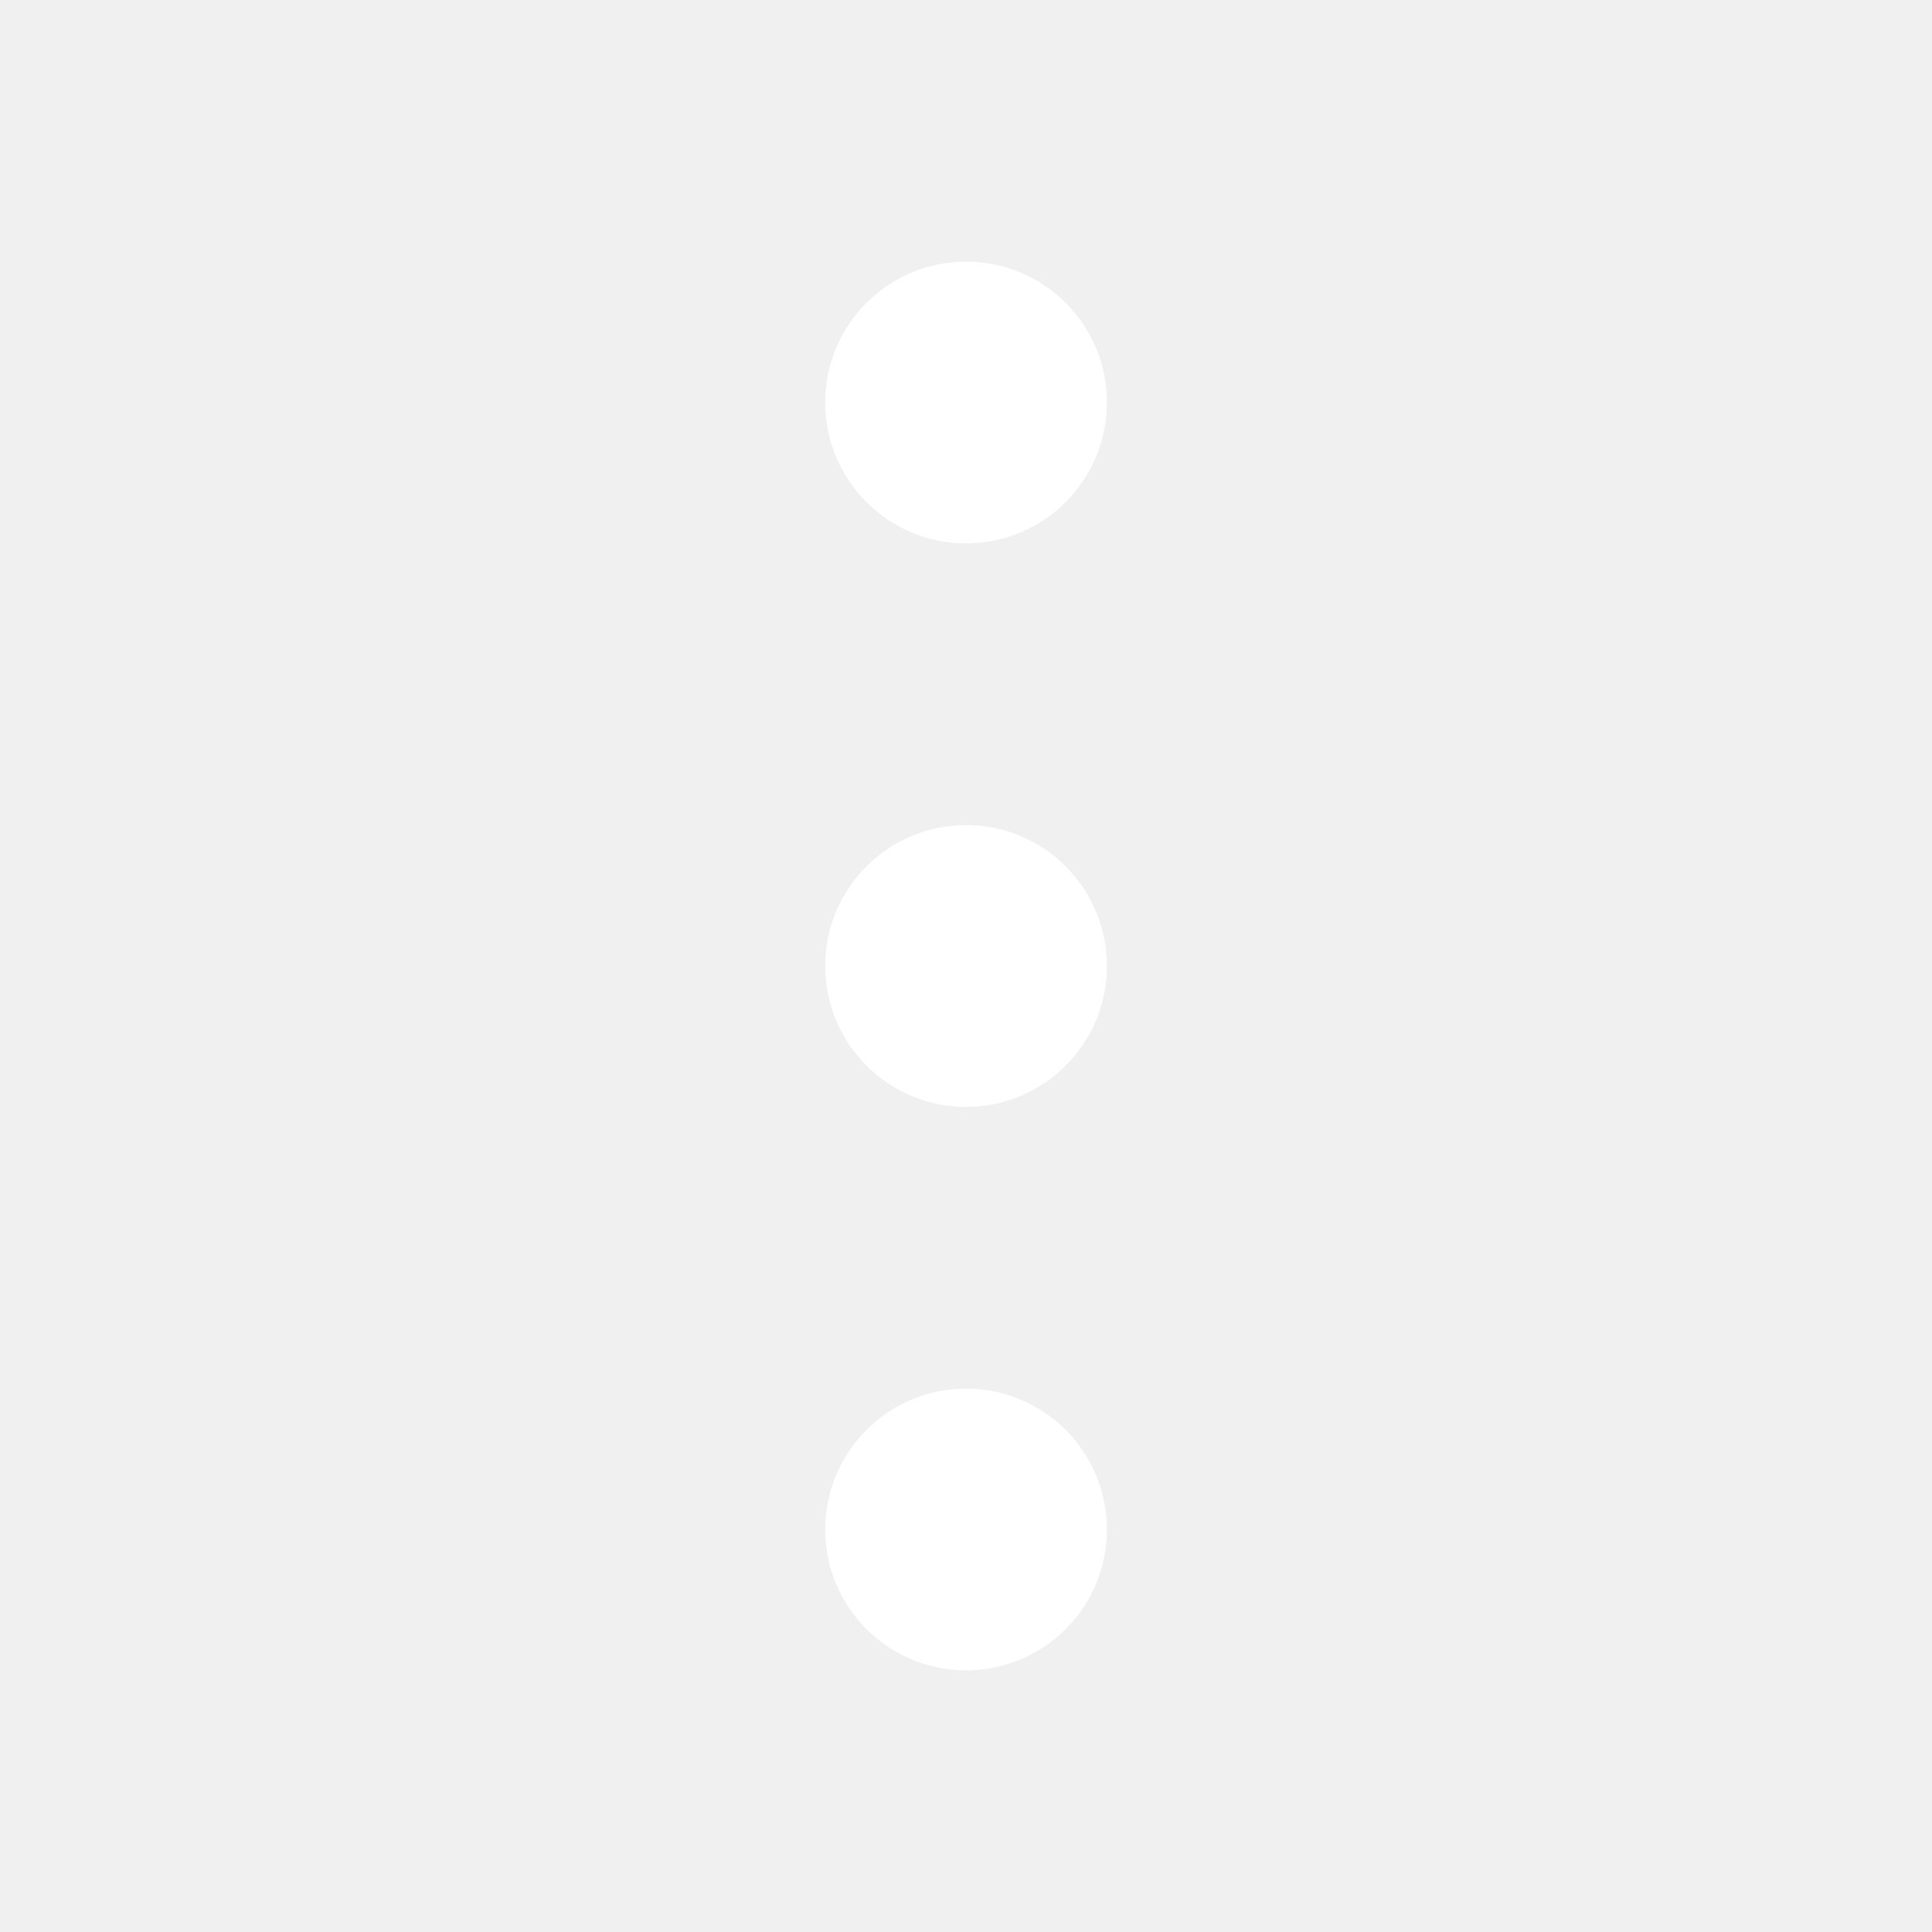
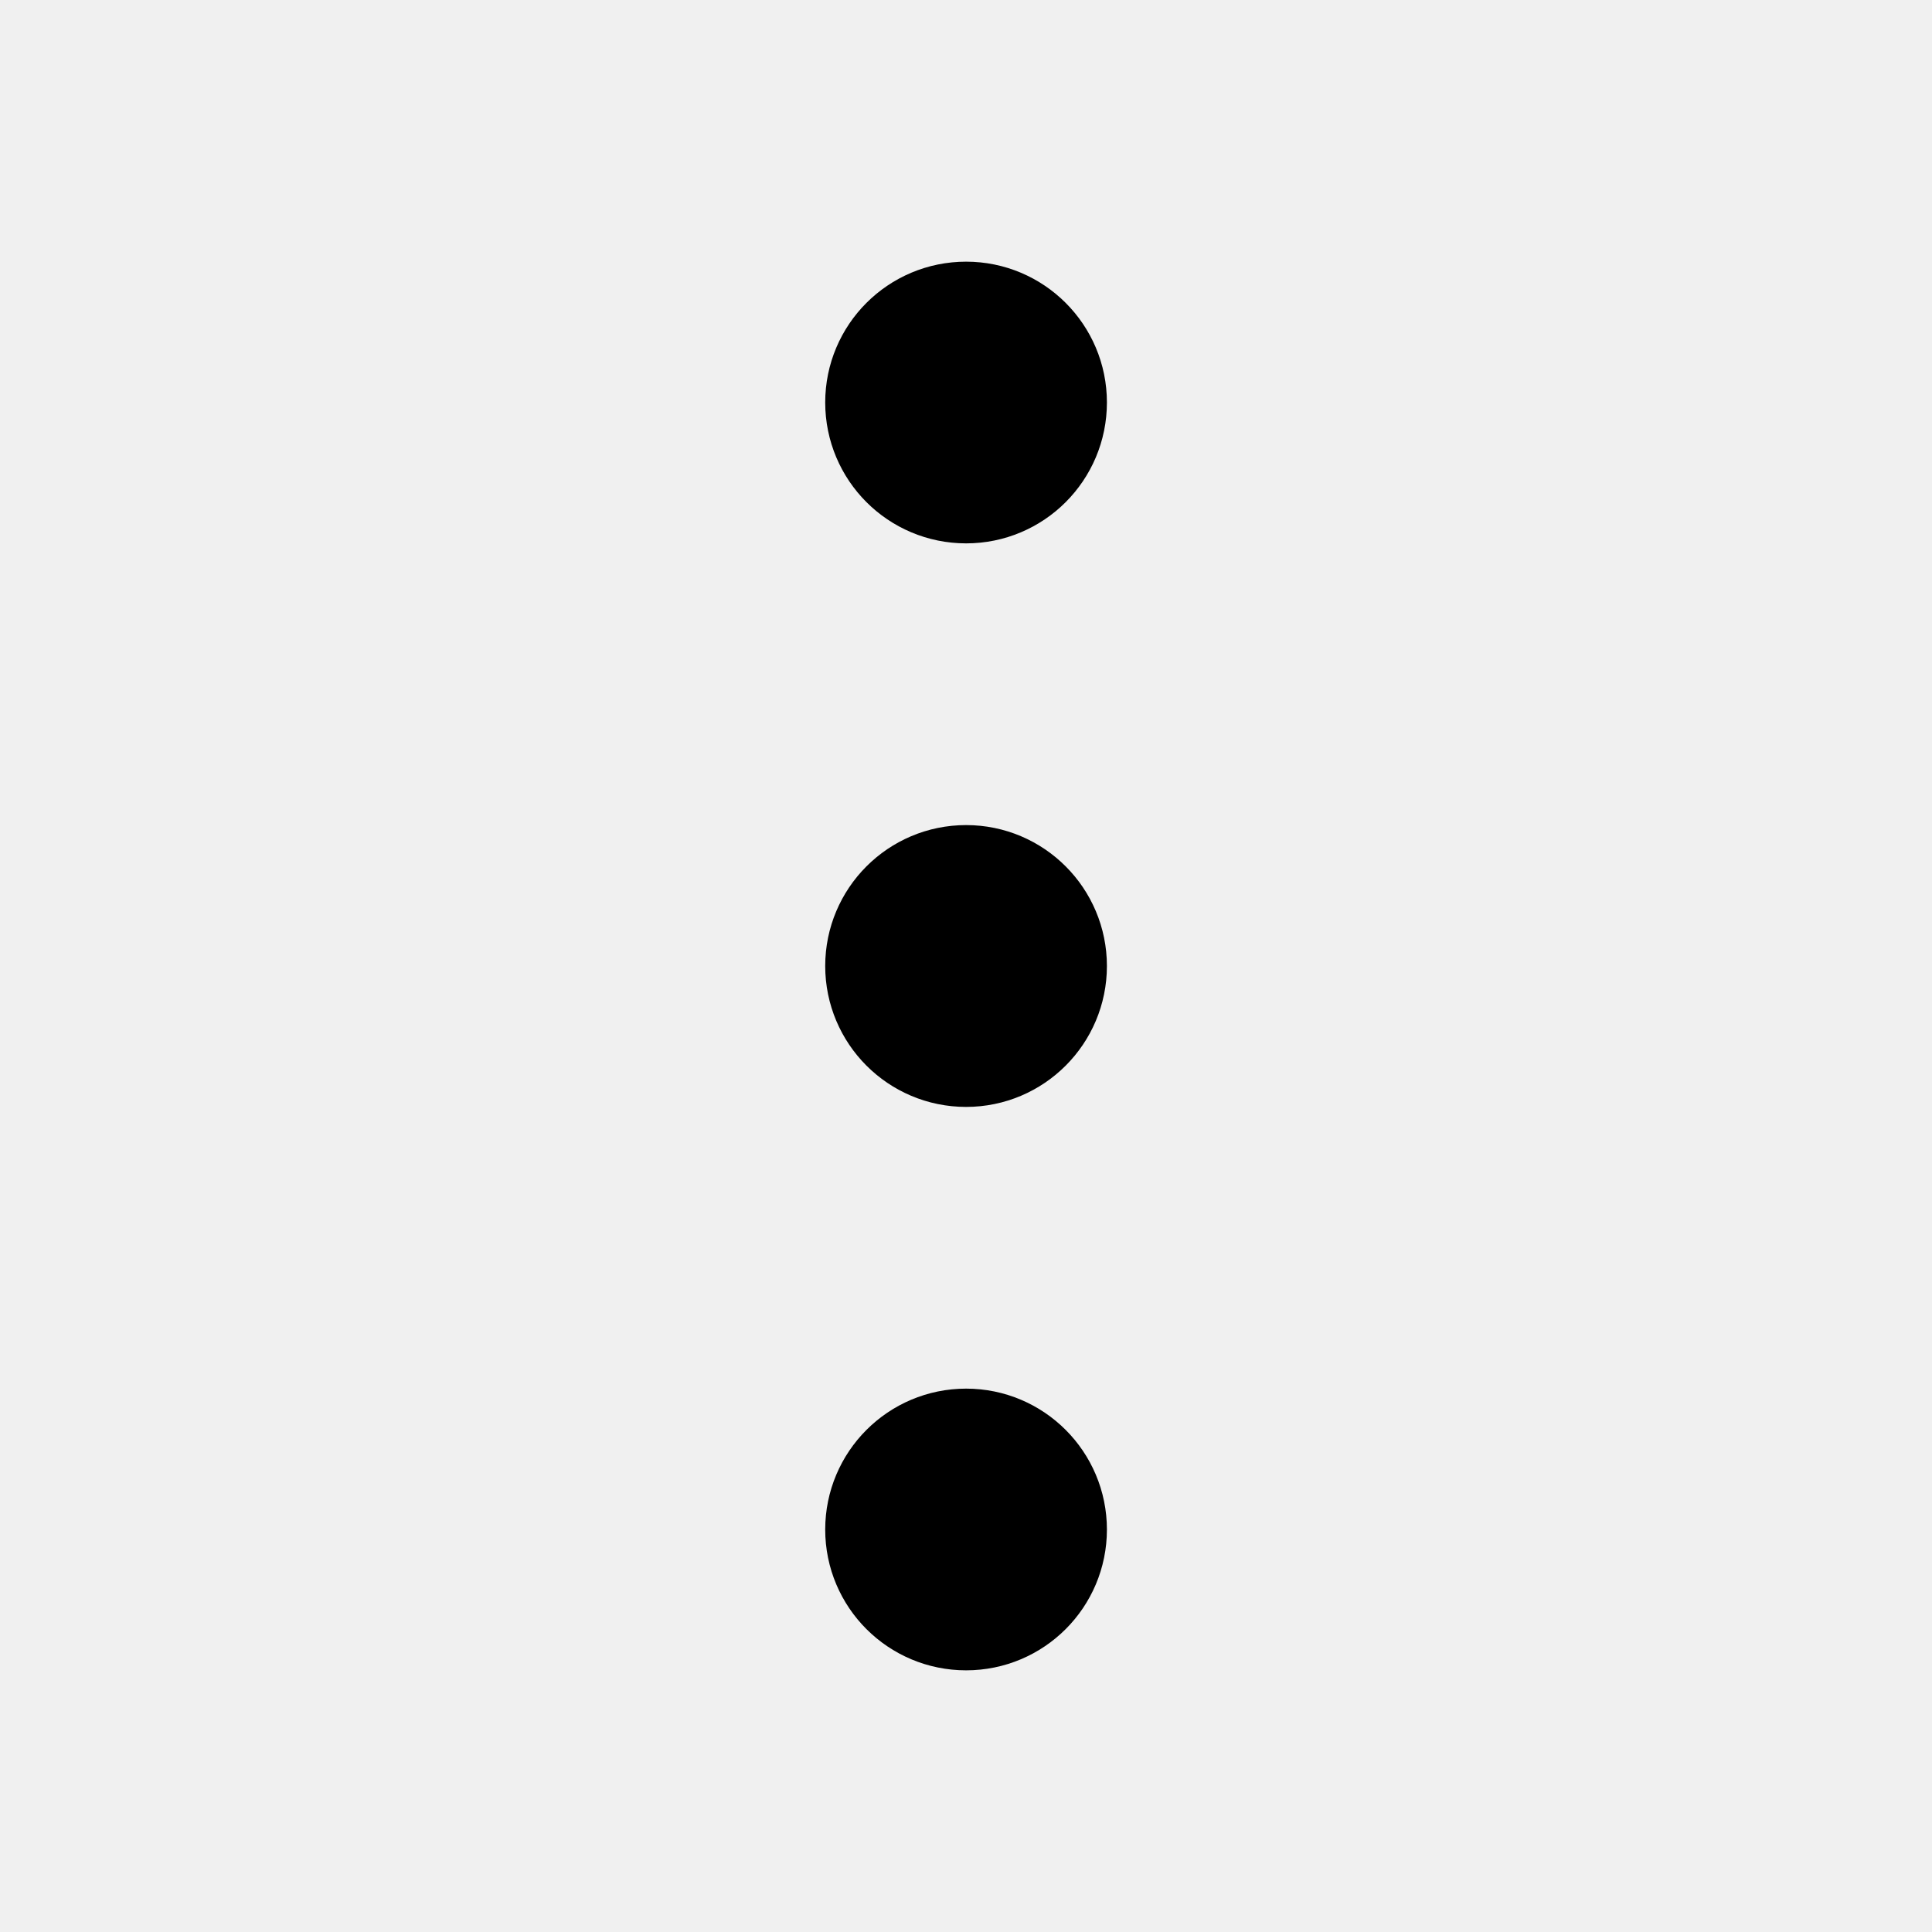
<svg xmlns="http://www.w3.org/2000/svg" width="16" height="16" viewBox="0 0 16 16" fill="none">
-   <path d="M8.001 8.667C8.369 8.667 8.667 8.368 8.667 8C8.667 7.632 8.369 7.333 8.001 7.333C7.632 7.333 7.334 7.632 7.334 8C7.334 8.368 7.632 8.667 8.001 8.667Z" fill="white" />
-   <path d="M8.001 4C8.369 4 8.667 3.702 8.667 3.333C8.667 2.965 8.369 2.667 8.001 2.667C7.632 2.667 7.334 2.965 7.334 3.333C7.334 3.702 7.632 4 8.001 4Z" fill="white" />
-   <path d="M8.001 13.333C8.369 13.333 8.667 13.035 8.667 12.667C8.667 12.299 8.369 12 8.001 12C7.632 12 7.334 12.299 7.334 12.667C7.334 13.035 7.632 13.333 8.001 13.333Z" fill="white" />
-   <path d="M8.001 8.667C8.369 8.667 8.667 8.368 8.667 8C8.667 7.632 8.369 7.333 8.001 7.333C7.632 7.333 7.334 7.632 7.334 8C7.334 8.368 7.632 8.667 8.001 8.667Z" stroke="white" stroke-linecap="round" stroke-linejoin="round" />
-   <path d="M8.001 4C8.369 4 8.667 3.702 8.667 3.333C8.667 2.965 8.369 2.667 8.001 2.667C7.632 2.667 7.334 2.965 7.334 3.333C7.334 3.702 7.632 4 8.001 4Z" stroke="white" stroke-linecap="round" stroke-linejoin="round" />
-   <path d="M8.001 13.333C8.369 13.333 8.667 13.035 8.667 12.667C8.667 12.299 8.369 12 8.001 12C7.632 12 7.334 12.299 7.334 12.667C7.334 13.035 7.632 13.333 8.001 13.333Z" stroke="white" stroke-linecap="round" stroke-linejoin="round" />
+   <path d="M8.001 8.667C8.369 8.667 8.667 8.368 8.667 8C8.667 7.632 8.369 7.333 8.001 7.333C7.632 7.333 7.334 7.632 7.334 8C7.334 8.368 7.632 8.667 8.001 8.667Z" fill="currentColor" />
+   <path d="M8.001 4C8.369 4 8.667 3.702 8.667 3.333C8.667 2.965 8.369 2.667 8.001 2.667C7.632 2.667 7.334 2.965 7.334 3.333C7.334 3.702 7.632 4 8.001 4Z" fill="currentColor" />
+   <path d="M8.001 13.333C8.369 13.333 8.667 13.035 8.667 12.667C8.667 12.299 8.369 12 8.001 12C7.632 12 7.334 12.299 7.334 12.667C7.334 13.035 7.632 13.333 8.001 13.333Z" fill="currentColor" />
+   <path d="M8.001 8.667C8.369 8.667 8.667 8.368 8.667 8C8.667 7.632 8.369 7.333 8.001 7.333C7.632 7.333 7.334 7.632 7.334 8C7.334 8.368 7.632 8.667 8.001 8.667Z" stroke="currentColor" stroke-linecap="round" stroke-linejoin="round" />
+   <path d="M8.001 4C8.369 4 8.667 3.702 8.667 3.333C8.667 2.965 8.369 2.667 8.001 2.667C7.632 2.667 7.334 2.965 7.334 3.333C7.334 3.702 7.632 4 8.001 4Z" stroke="currentColor" stroke-linecap="round" stroke-linejoin="round" />
+   <path d="M8.001 13.333C8.369 13.333 8.667 13.035 8.667 12.667C8.667 12.299 8.369 12 8.001 12C7.632 12 7.334 12.299 7.334 12.667C7.334 13.035 7.632 13.333 8.001 13.333Z" stroke="currentColor" stroke-linecap="round" stroke-linejoin="round" />
</svg>
